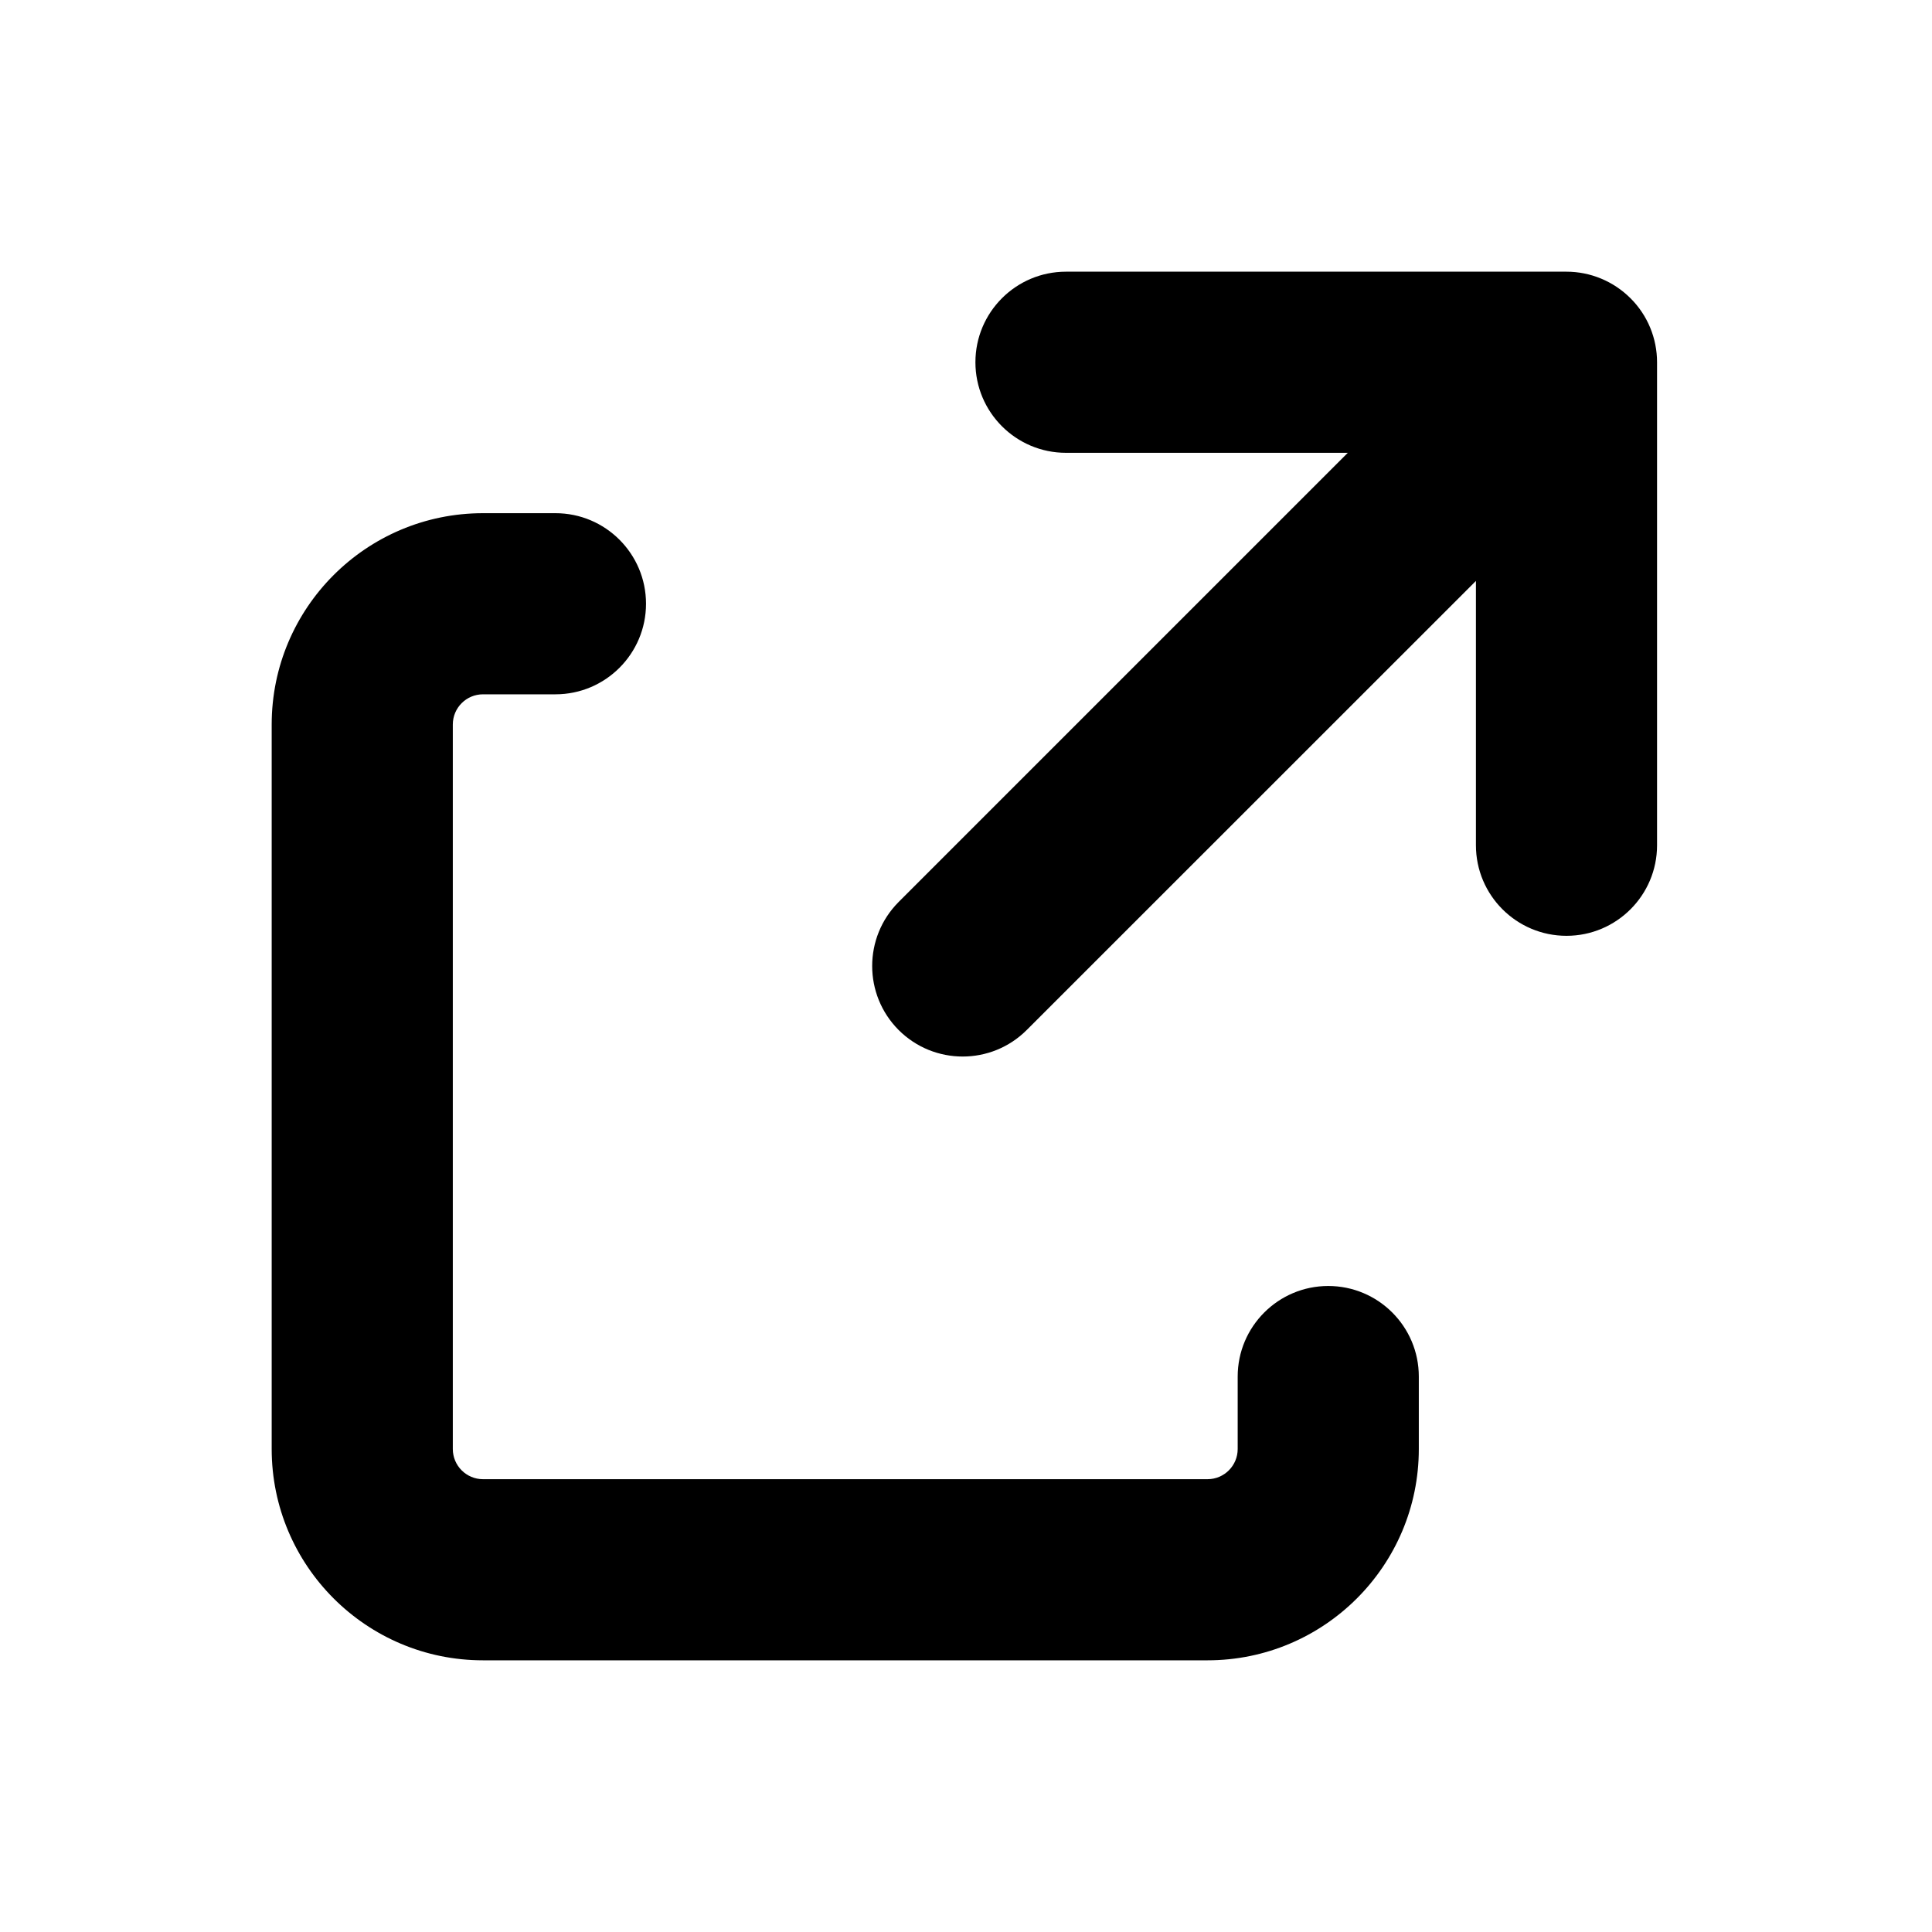
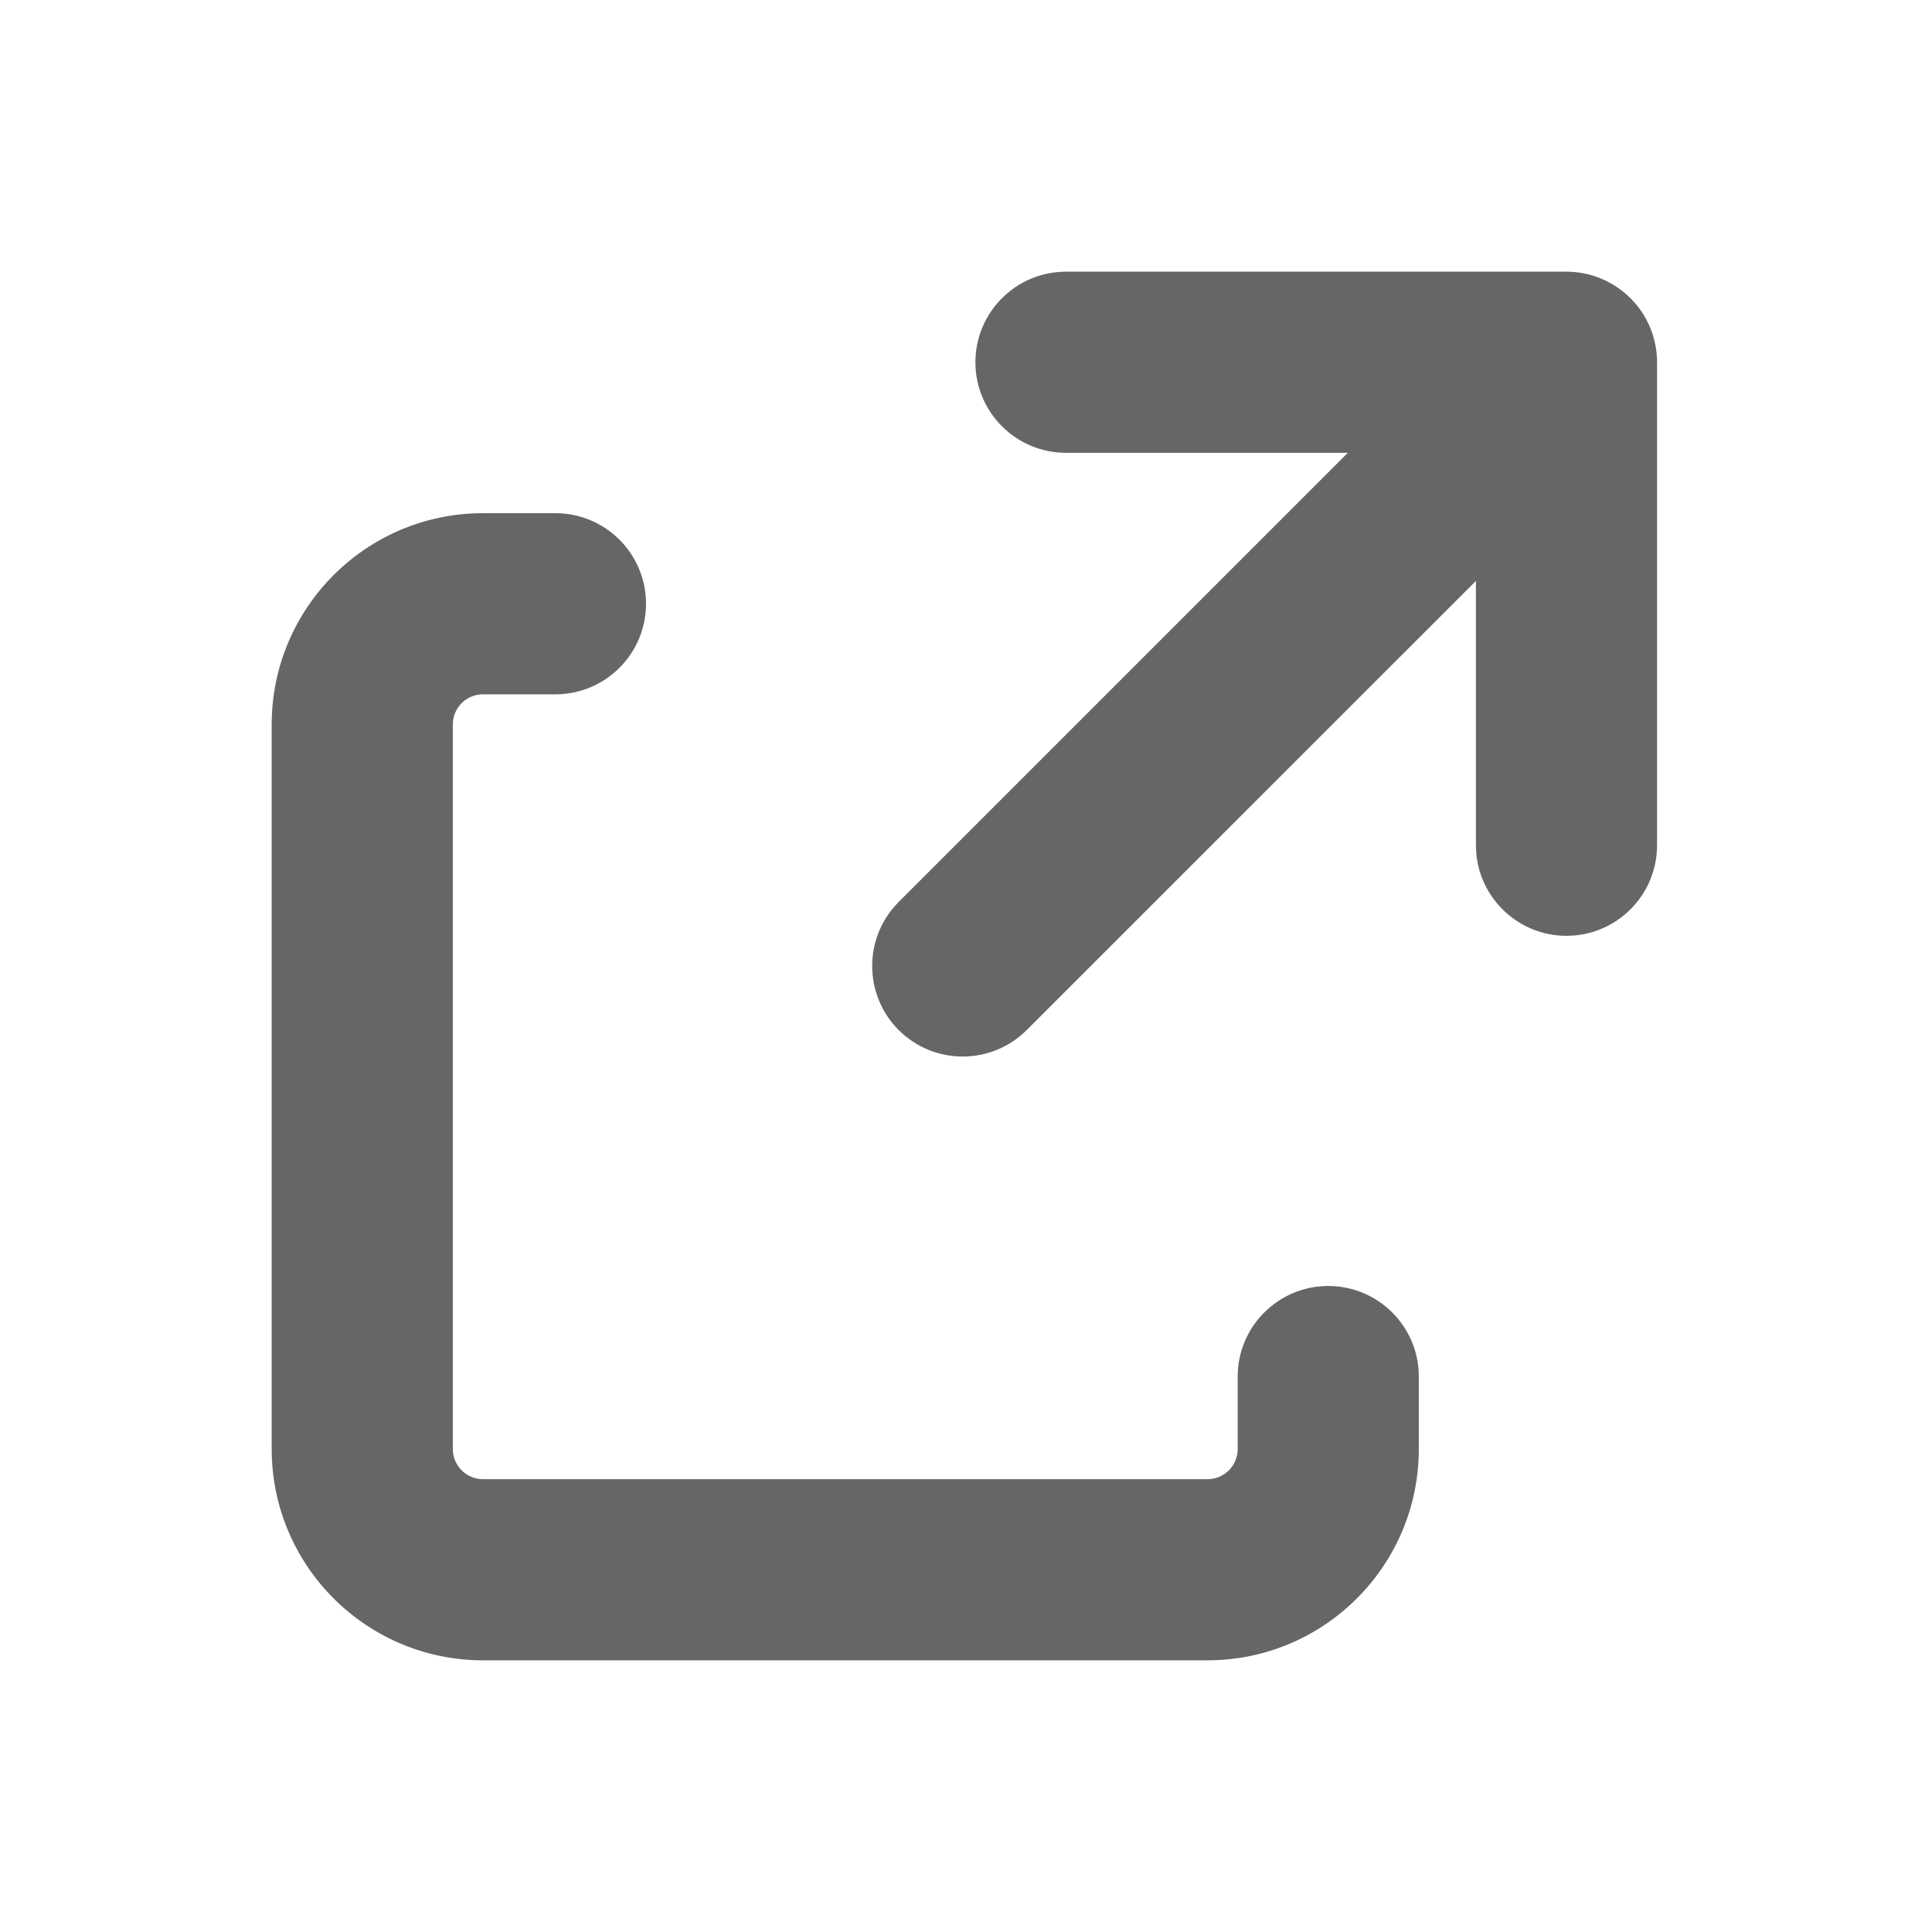
<svg xmlns="http://www.w3.org/2000/svg" width="16" height="16" viewBox="0 0 16 16" fill="none">
-   <path d="M4.6 4.25C5.014 4.25 5.35 4.586 5.35 5C5.35 5.414 5.014 5.75 4.6 5.75H4C3.862 5.75 3.75 5.862 3.75 6V12C3.75 12.138 3.862 12.25 4 12.25H10C10.138 12.25 10.25 12.138 10.25 12V11.4C10.25 10.986 10.586 10.65 11 10.65C11.414 10.65 11.75 10.986 11.75 11.4V12C11.75 12.966 10.966 13.75 10 13.75H4C3.034 13.75 2.25 12.966 2.25 12V6C2.25 5.034 3.034 4.25 4 4.25H4.6ZM12.973 2.25C13.171 2.25 13.362 2.329 13.503 2.47C13.644 2.61 13.723 2.801 13.723 3V7C13.723 7.414 13.387 7.75 12.973 7.75C12.559 7.75 12.223 7.414 12.223 7V4.811L8.503 8.53C8.21 8.823 7.735 8.823 7.442 8.53C7.15 8.237 7.15 7.763 7.442 7.47L11.162 3.75H8.828C8.414 3.75 8.078 3.414 8.078 3C8.078 2.586 8.414 2.25 8.828 2.25H12.973Z" fill="black" />
+   <path d="M4.6 4.25C5.014 4.25 5.35 4.586 5.35 5C5.35 5.414 5.014 5.75 4.6 5.75H4C3.862 5.75 3.75 5.862 3.75 6V12C3.75 12.138 3.862 12.25 4 12.25H10C10.138 12.25 10.25 12.138 10.25 12V11.4C10.25 10.986 10.586 10.65 11 10.65C11.414 10.65 11.75 10.986 11.75 11.4V12C11.75 12.966 10.966 13.75 10 13.75H4C3.034 13.75 2.25 12.966 2.25 12V6C2.25 5.034 3.034 4.25 4 4.25H4.6ZM12.973 2.25C13.171 2.25 13.362 2.329 13.503 2.47C13.644 2.61 13.723 2.801 13.723 3V7C13.723 7.414 13.387 7.75 12.973 7.75C12.559 7.75 12.223 7.414 12.223 7V4.811L8.503 8.53C8.21 8.823 7.735 8.823 7.442 8.53C7.15 8.237 7.15 7.763 7.442 7.47L11.162 3.75H8.828C8.414 3.75 8.078 3.414 8.078 3C8.078 2.586 8.414 2.25 8.828 2.25H12.973Z" fill="#666666" />
</svg>
